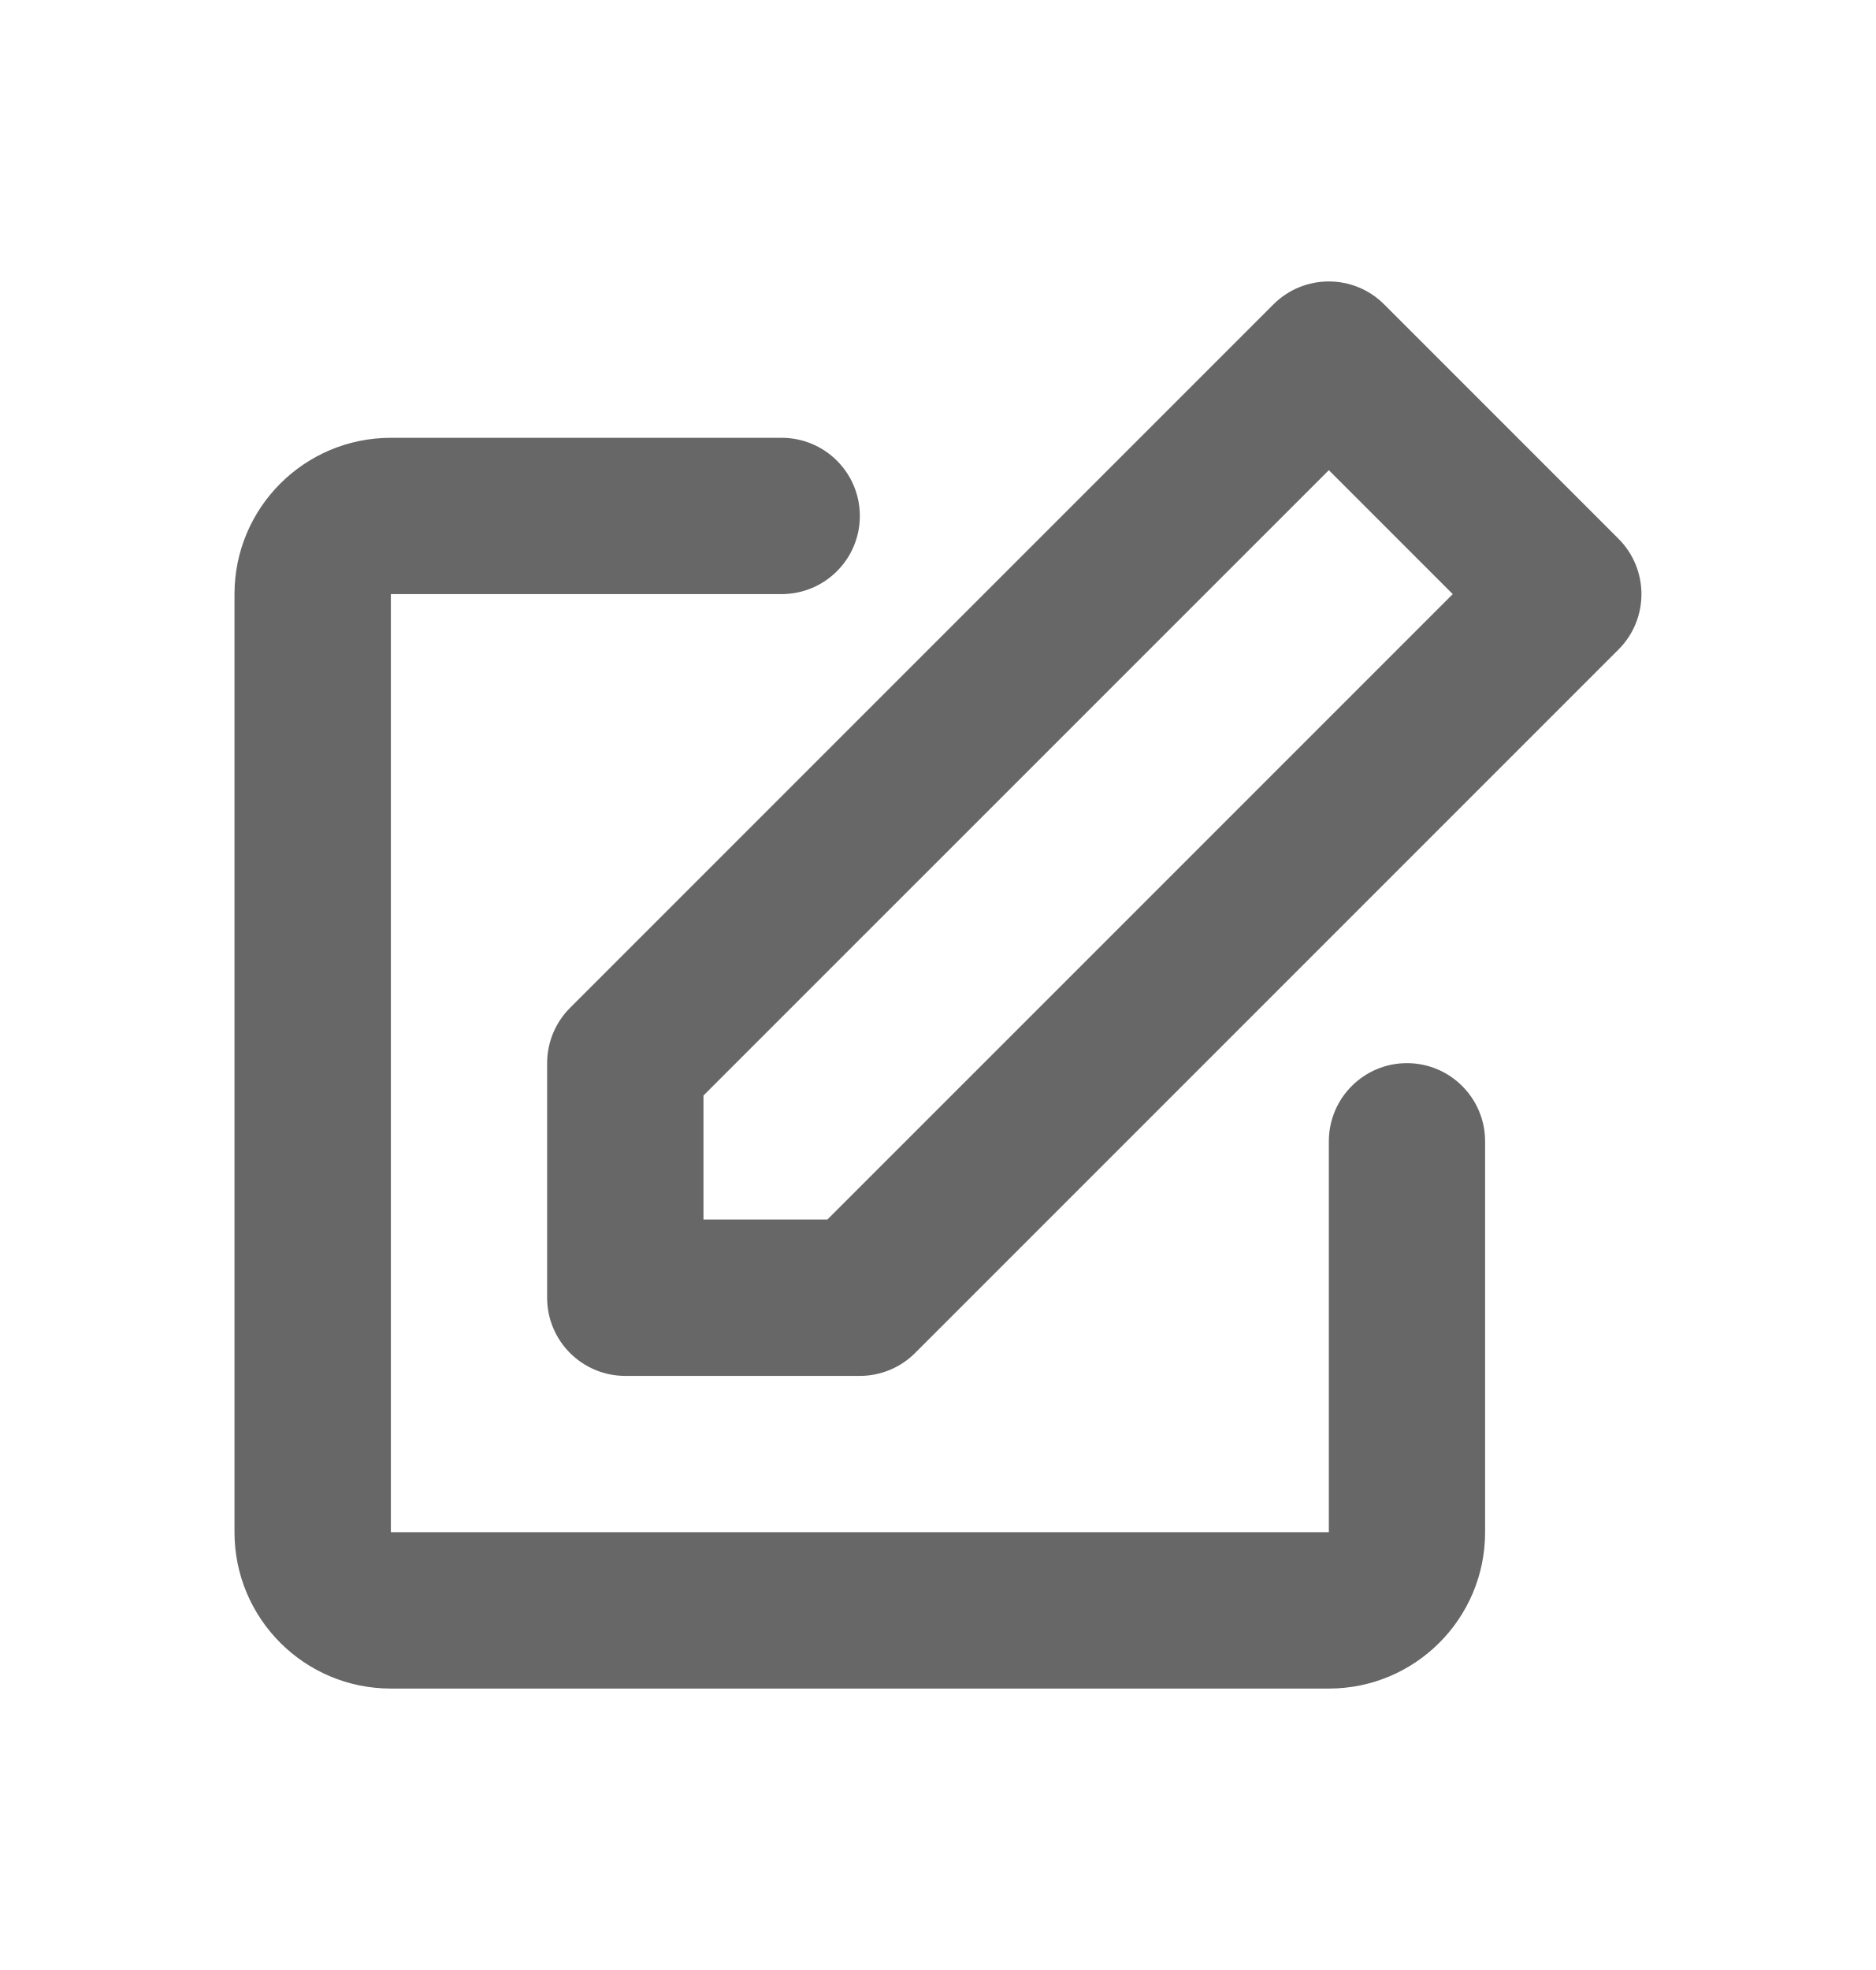
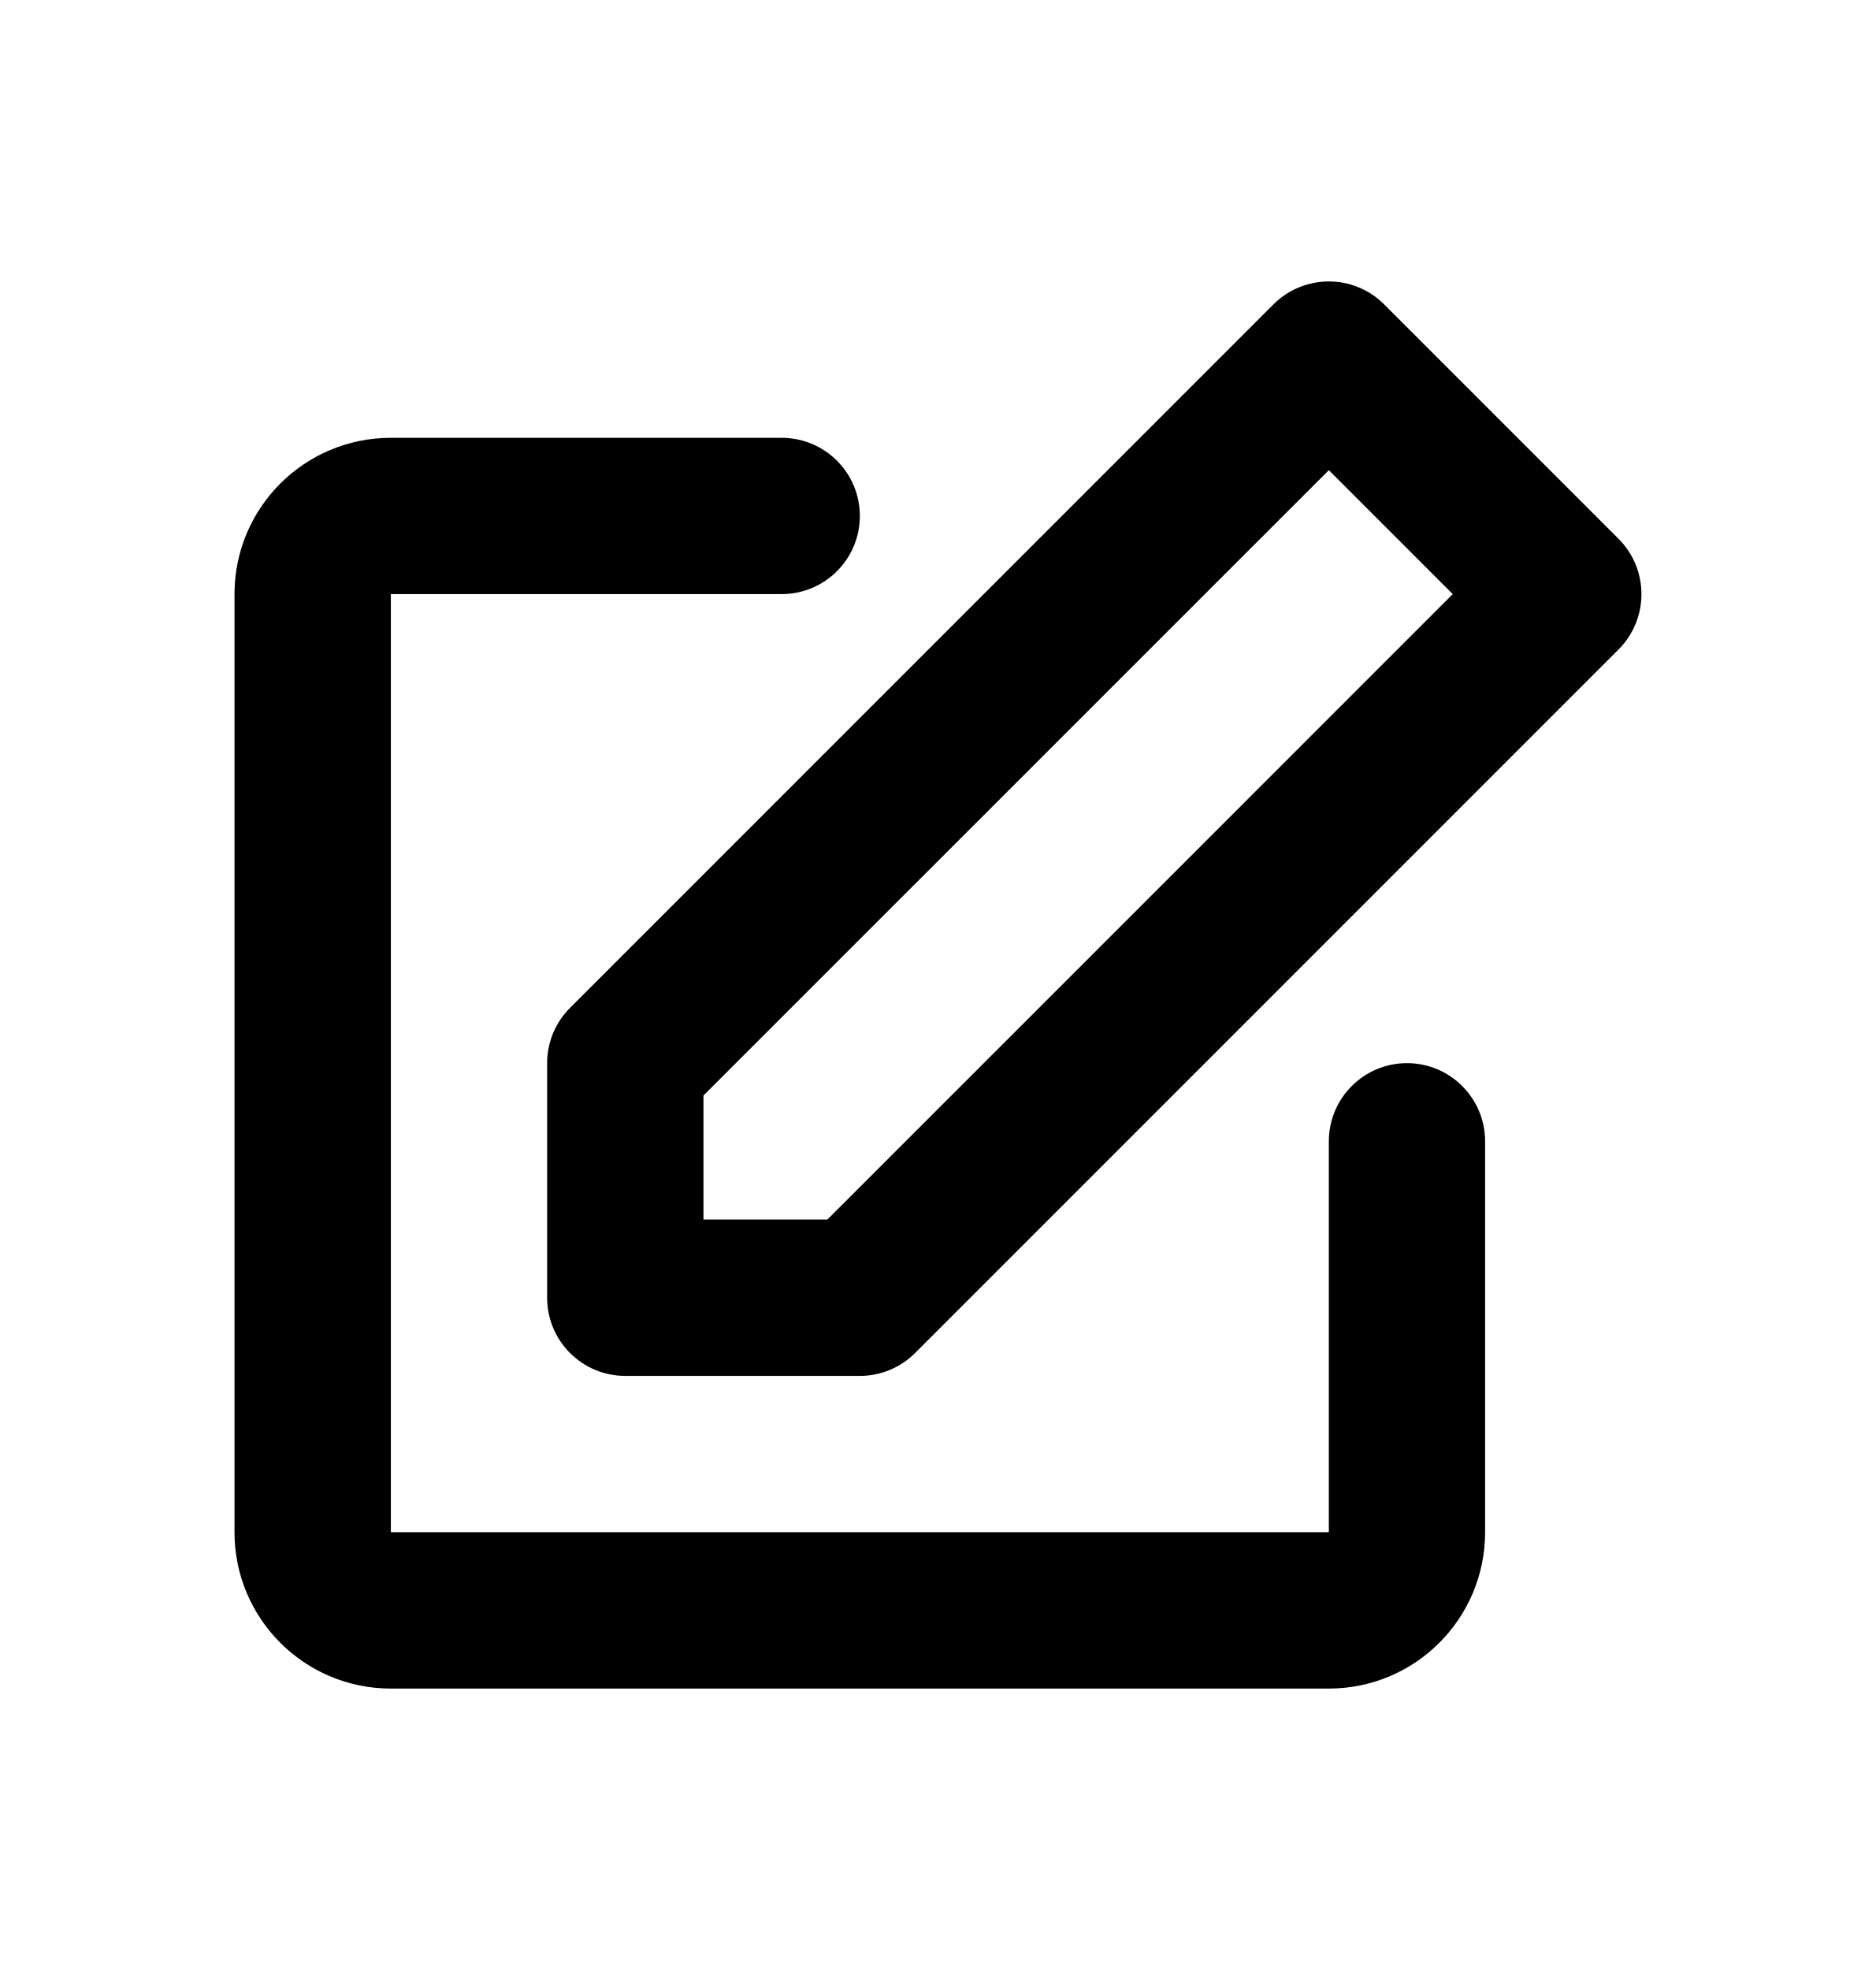
<svg xmlns="http://www.w3.org/2000/svg" width="20" height="21" viewBox="0 0 20 21" fill="none">
-   <path d="M13.577 3.244C13.903 2.919 14.431 2.919 14.756 3.244L17.256 5.744C17.581 6.07 17.581 6.597 17.256 6.923L9.756 14.423C9.6 14.579 9.388 14.667 9.167 14.667H6.667C6.206 14.667 5.833 14.294 5.833 13.833V11.333C5.833 11.112 5.921 10.9 6.077 10.744L13.577 3.244ZM7.5 11.678V13H8.821L15.488 6.333L14.167 5.012L7.5 11.678ZM2.5 6.333C2.5 5.413 3.246 4.667 4.167 4.667H8.333C8.794 4.667 9.167 5.04 9.167 5.5C9.167 5.96 8.794 6.333 8.333 6.333H4.167V16.333H14.167V12.167C14.167 11.706 14.54 11.333 15 11.333C15.46 11.333 15.833 11.706 15.833 12.167V16.333C15.833 17.254 15.087 18 14.167 18H4.167C3.246 18 2.5 17.254 2.5 16.333V6.333Z" fill="#676767" />
+   <path d="M13.577 3.244C13.903 2.919 14.431 2.919 14.756 3.244L17.256 5.744C17.581 6.07 17.581 6.597 17.256 6.923L9.756 14.423C9.6 14.579 9.388 14.667 9.167 14.667H6.667C6.206 14.667 5.833 14.294 5.833 13.833V11.333C5.833 11.112 5.921 10.9 6.077 10.744L13.577 3.244ZM7.5 11.678V13H8.821L15.488 6.333L14.167 5.012L7.5 11.678ZM2.5 6.333C2.5 5.413 3.246 4.667 4.167 4.667H8.333C8.794 4.667 9.167 5.04 9.167 5.5C9.167 5.96 8.794 6.333 8.333 6.333H4.167V16.333H14.167V12.167C14.167 11.706 14.54 11.333 15 11.333C15.46 11.333 15.833 11.706 15.833 12.167V16.333C15.833 17.254 15.087 18 14.167 18H4.167C3.246 18 2.5 17.254 2.5 16.333V6.333Z" fill="currentColor" />
</svg>
